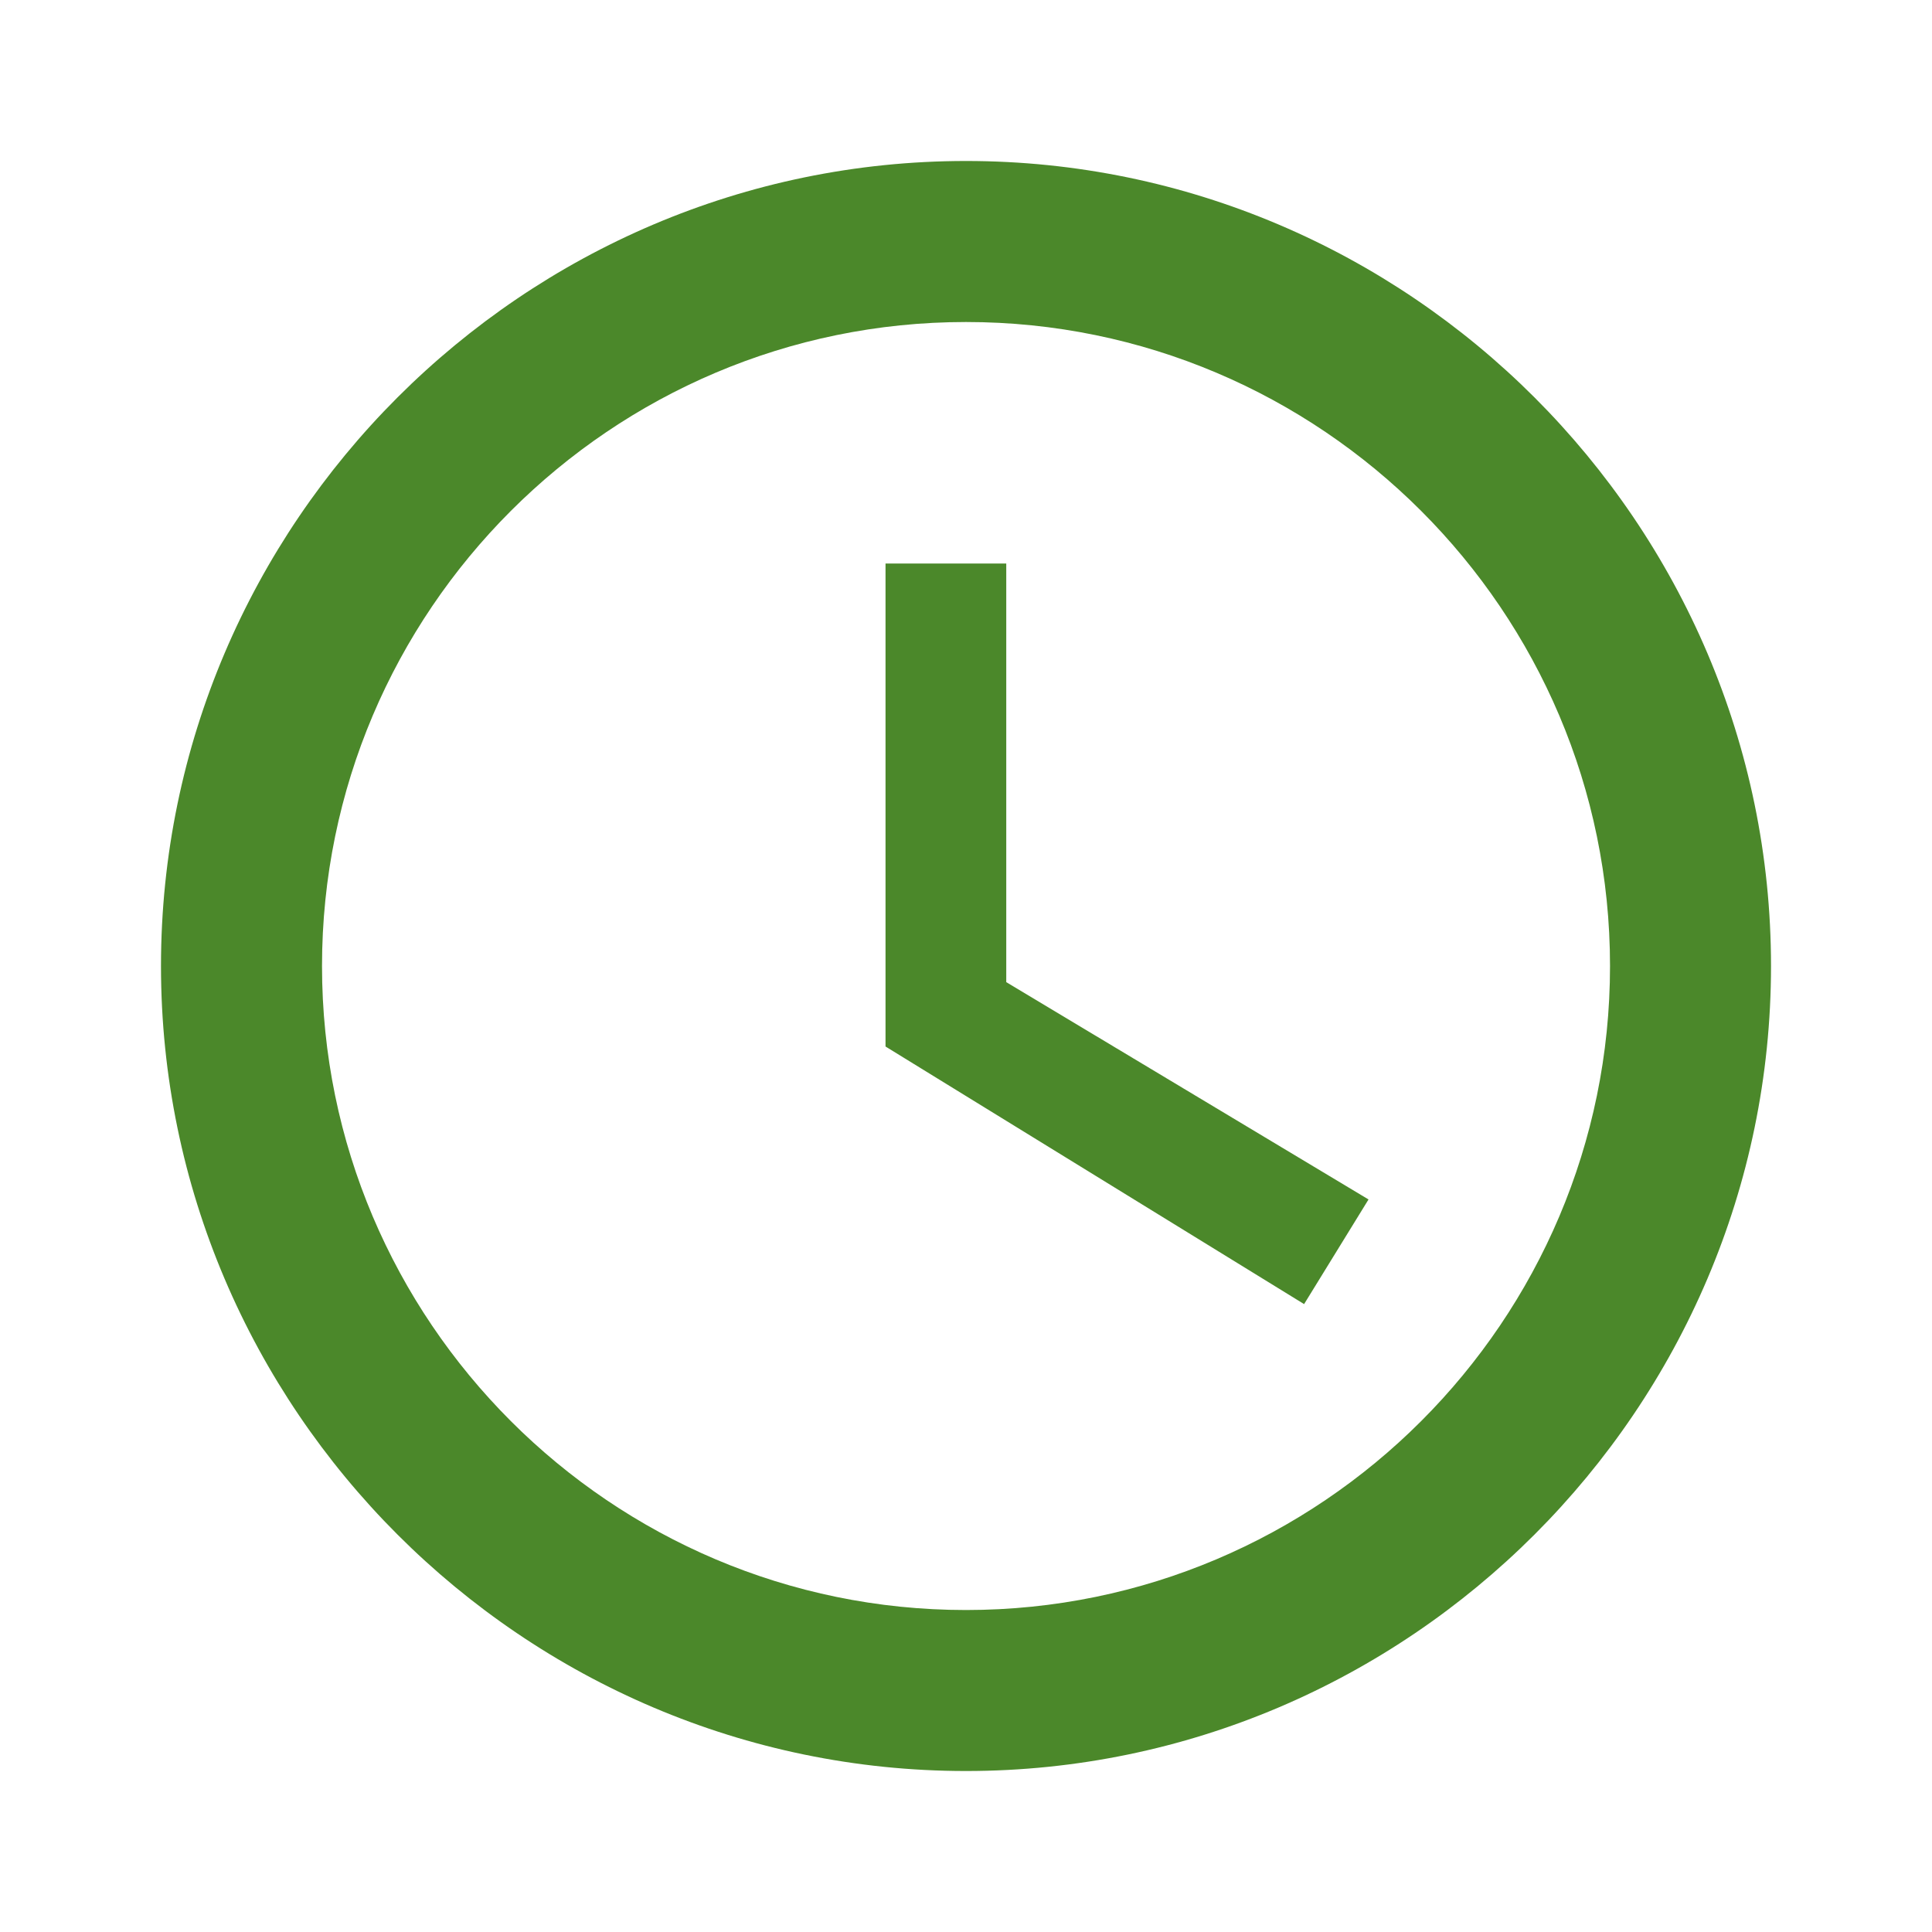
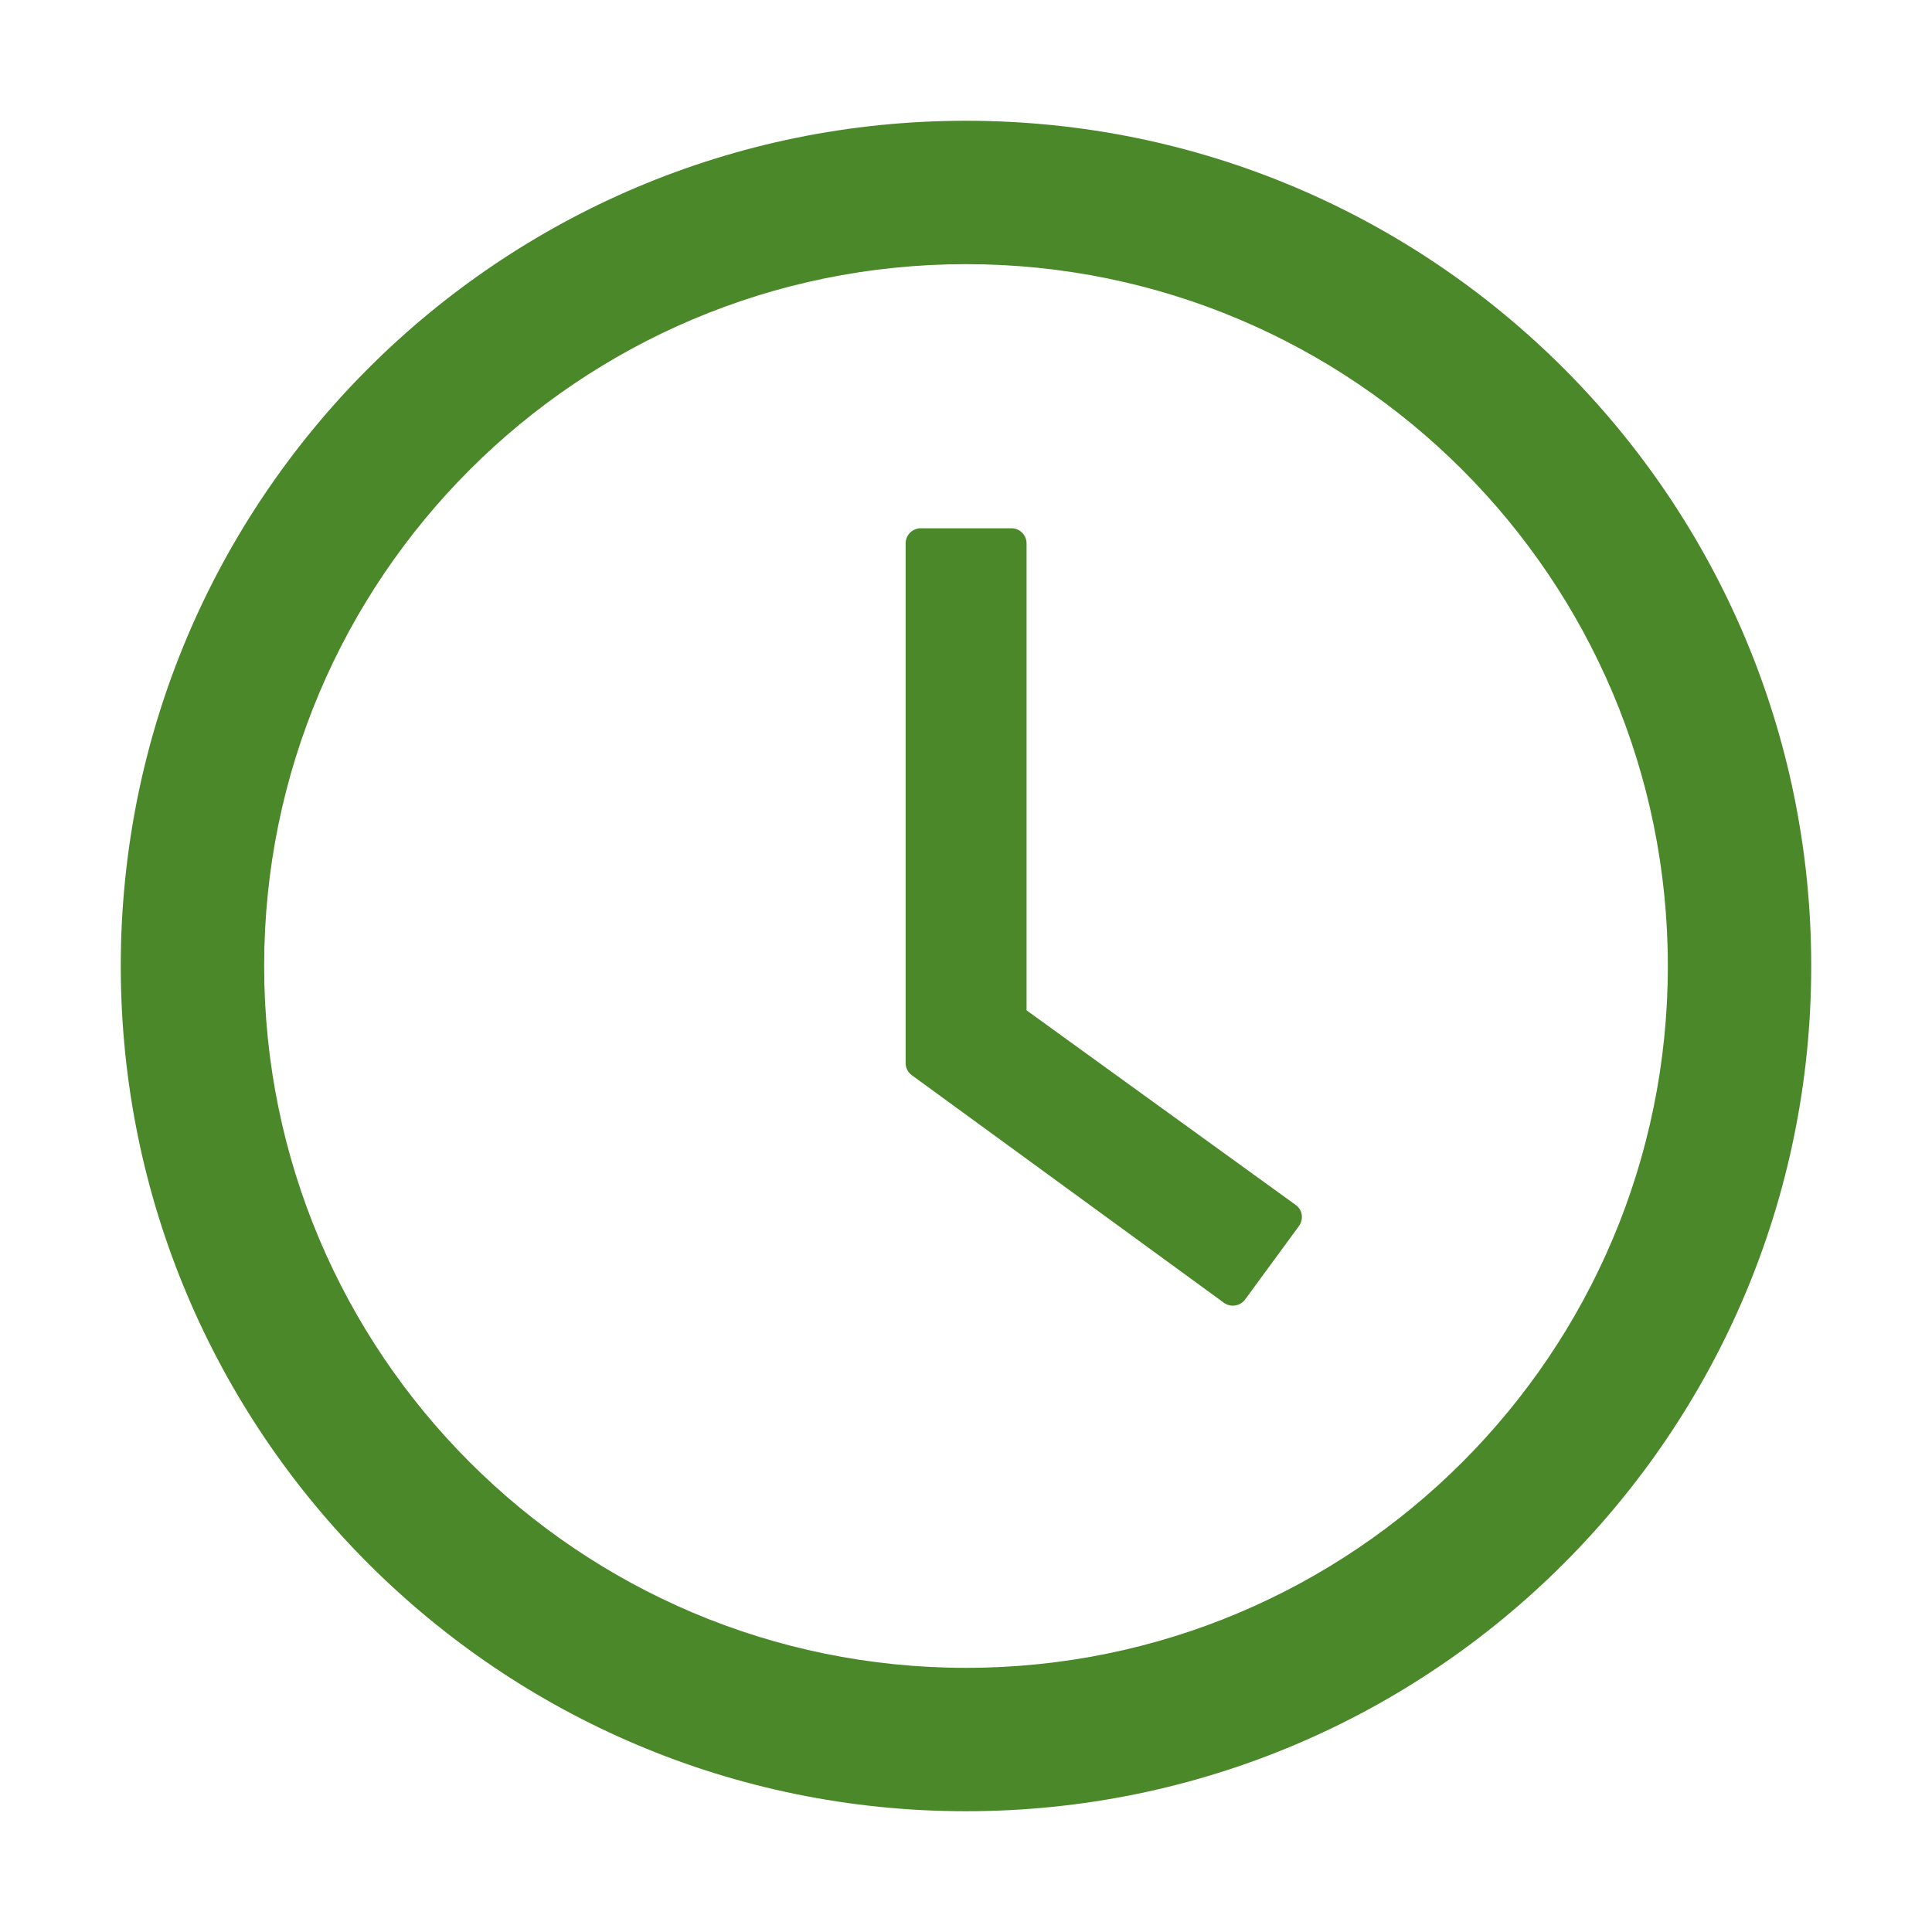
<svg xmlns="http://www.w3.org/2000/svg" width="55" height="55" viewBox="0 0 55 55" fill="none">
-   <path d="M27.5 4.583C14.896 4.583 4.583 14.896 4.583 27.5C4.583 40.104 14.896 50.417 27.5 50.417C40.104 50.417 50.417 40.104 50.417 27.5C50.417 14.896 40.104 4.583 27.5 4.583ZM27.5 45.834C17.394 45.834 9.167 37.606 9.167 27.5C9.167 17.394 17.394 9.167 27.5 9.167C37.606 9.167 45.834 17.394 45.834 27.5C45.834 37.606 37.606 45.834 27.5 45.834ZM28.646 16.042H25.209V29.792L37.125 37.125L38.959 34.146L28.646 27.959V16.042Z" fill="#4B882A" />
+   <path d="M27.5 3.438C14.212 3.438 3.438 14.212 3.438 27.5C3.438 40.788 14.212 51.562 27.5 51.562C40.788 51.562 51.562 40.788 51.562 27.5C51.562 14.212 40.788 3.438 27.5 3.438ZM27.5 47.48C16.468 47.48 7.52 38.532 7.52 27.5C7.52 16.468 16.468 7.52 27.5 7.52C38.532 7.52 47.48 16.468 47.48 27.5C47.48 38.532 38.532 47.48 27.5 47.48Z" fill="#4B882A" />
+   <path d="M36.883 34.3L29.224 28.762V15.469C29.224 15.232 29.031 15.039 28.794 15.039H26.211C25.975 15.039 25.781 15.232 25.781 15.469V30.261C25.781 30.4 25.846 30.529 25.959 30.61L34.842 37.087C35.036 37.227 35.304 37.184 35.444 36.996L36.98 34.901C37.12 34.703 37.077 34.434 36.883 34.3Z" fill="#4B882A" />
</svg>
